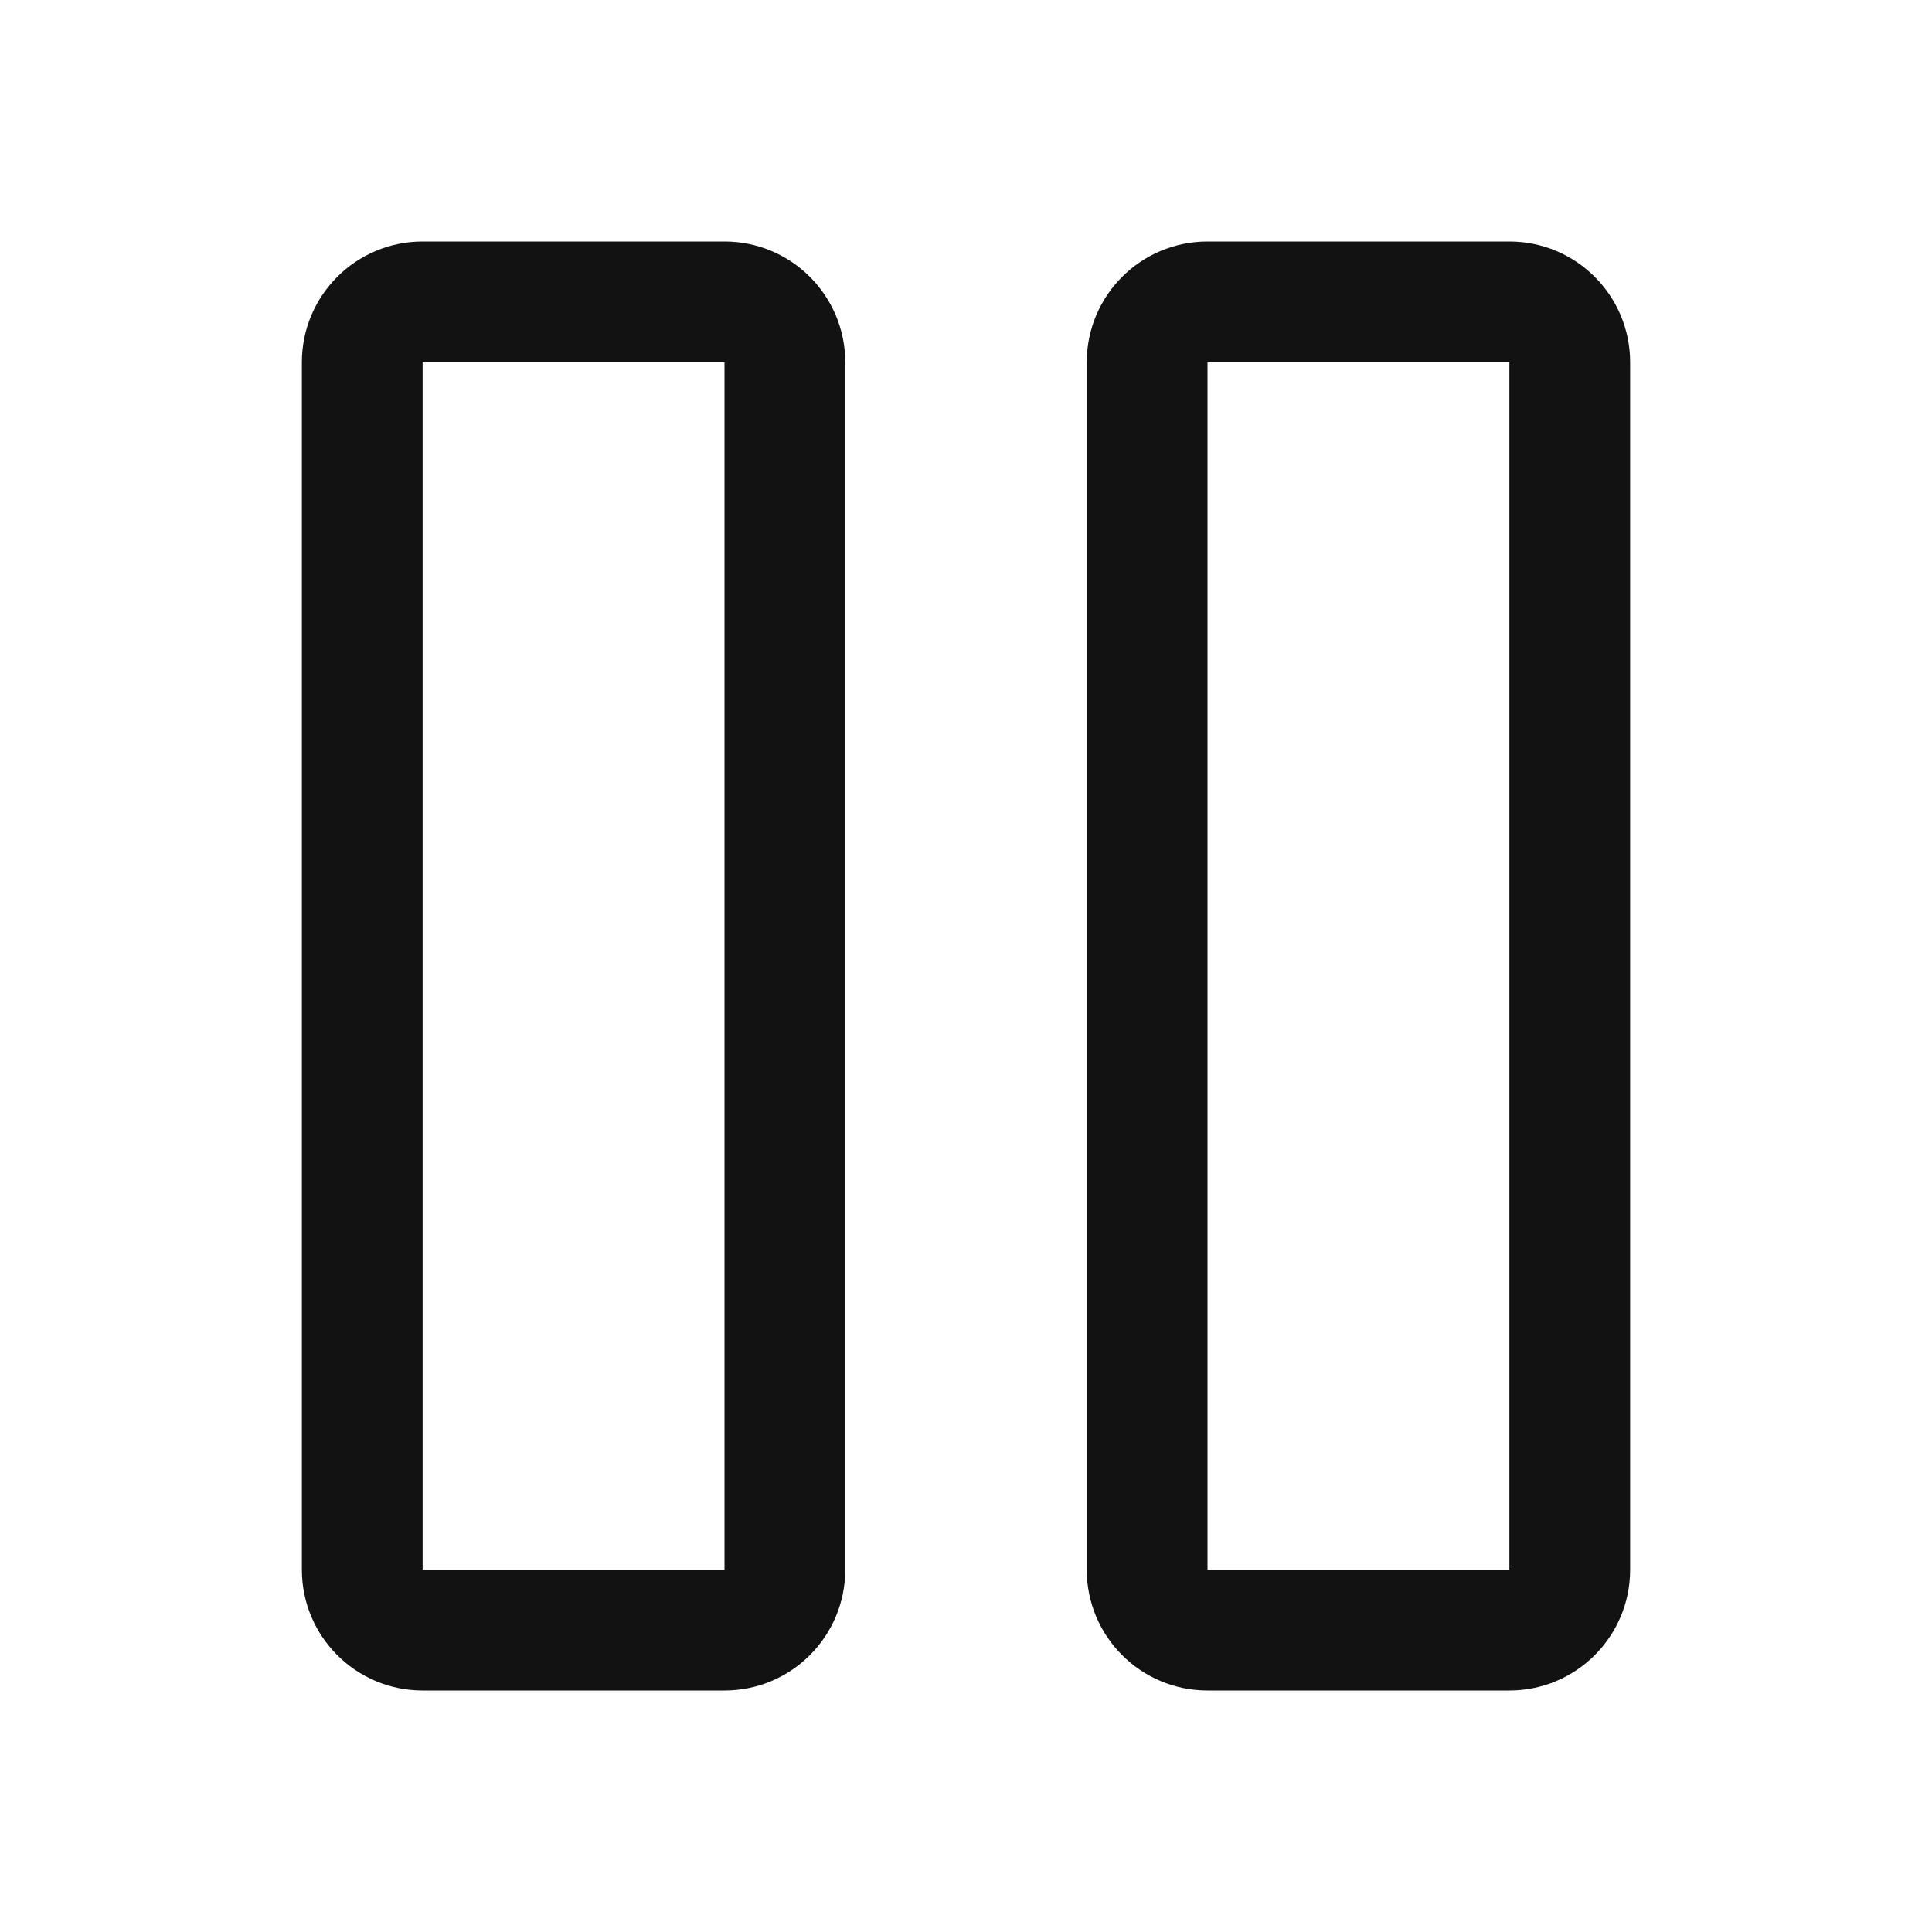
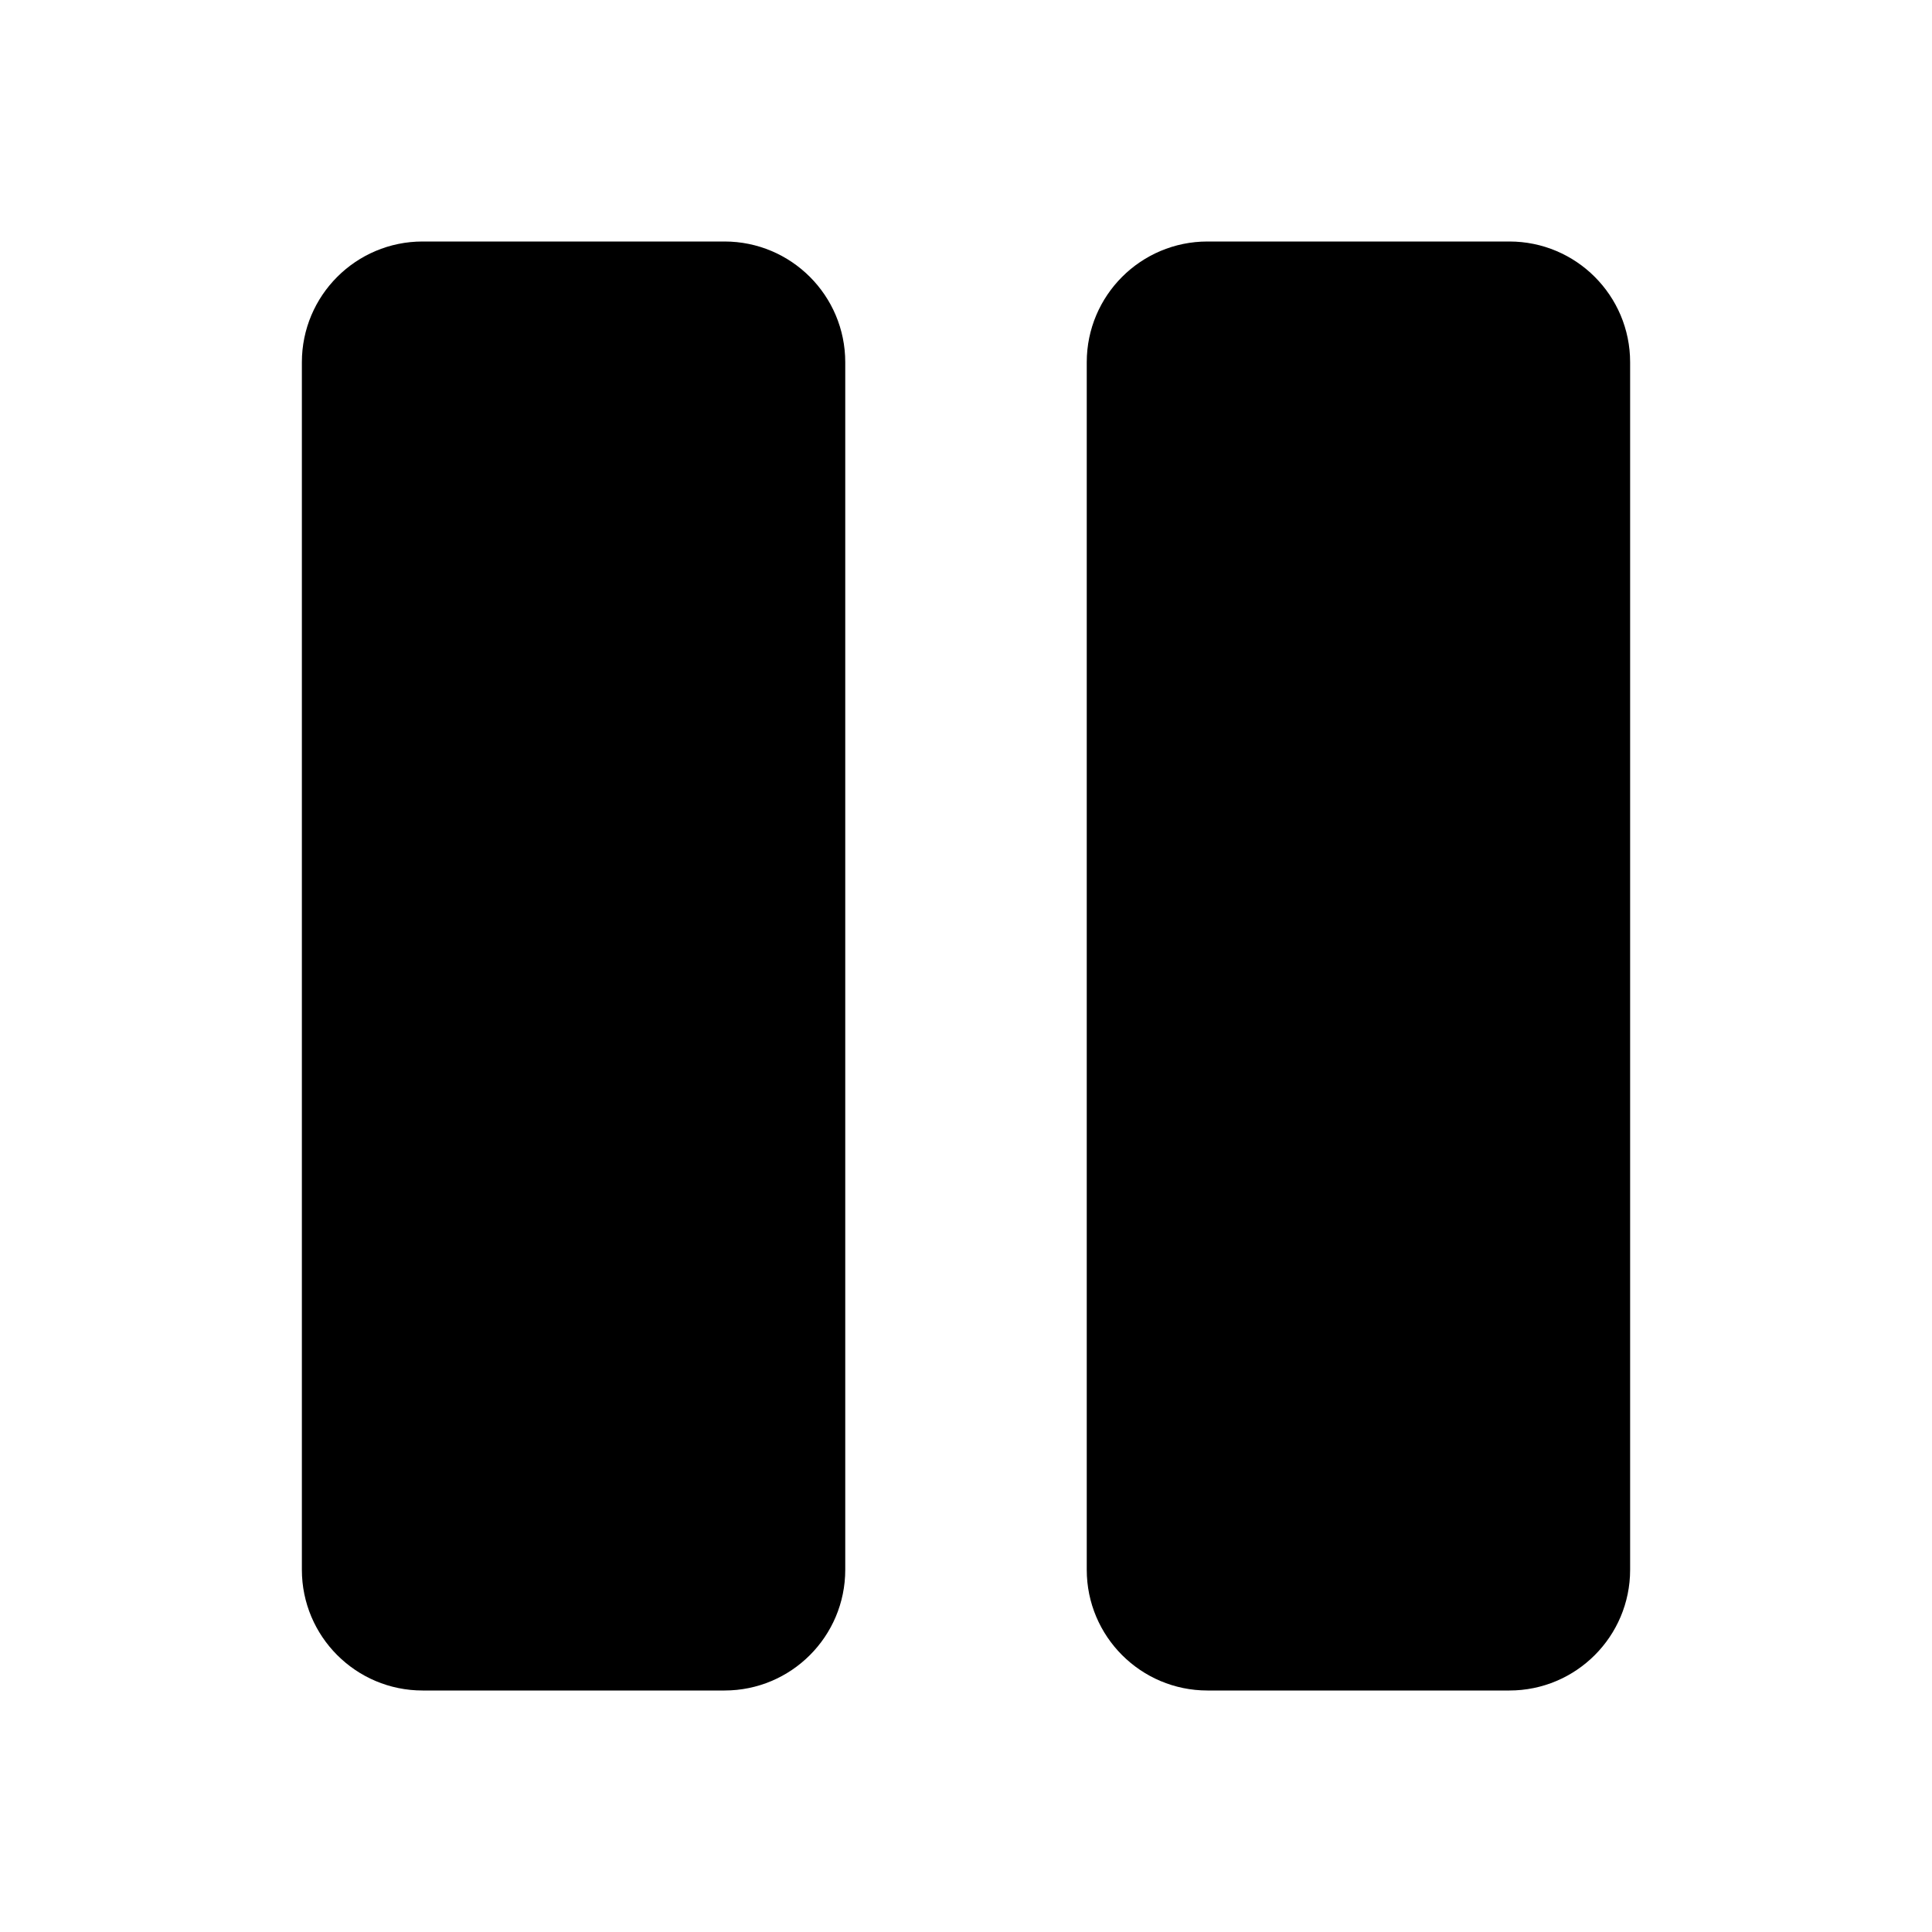
- <svg xmlns="http://www.w3.org/2000/svg" width="32" height="32" fill="#121212" viewBox="0 0 256 256">
-   <path d="M200,32H160a16,16,0,0,0-16,16V208a16,16,0,0,0,16,16h40a16,16,0,0,0,16-16V48A16,16,0,0,0,200,32Zm0,176H160V48h40ZM96,32H56A16,16,0,0,0,40,48V208a16,16,0,0,0,16,16H96a16,16,0,0,0,16-16V48A16,16,0,0,0,96,32Zm0,176H56V48H96Z" />
+ <svg xmlns="http://www.w3.org/2000/svg" width="32" height="32" fill="#000000" viewBox="0 0 256 256">
+   <path d="M216,48V208a16,16,0,0,1-16,16H160a16,16,0,0,1-16-16V48a16,16,0,0,1,16-16h40A16,16,0,0,1,216,48ZM96,32H56A16,16,0,0,0,40,48V208a16,16,0,0,0,16,16H96a16,16,0,0,0,16-16V48A16,16,0,0,0,96,32Z" />
</svg>
